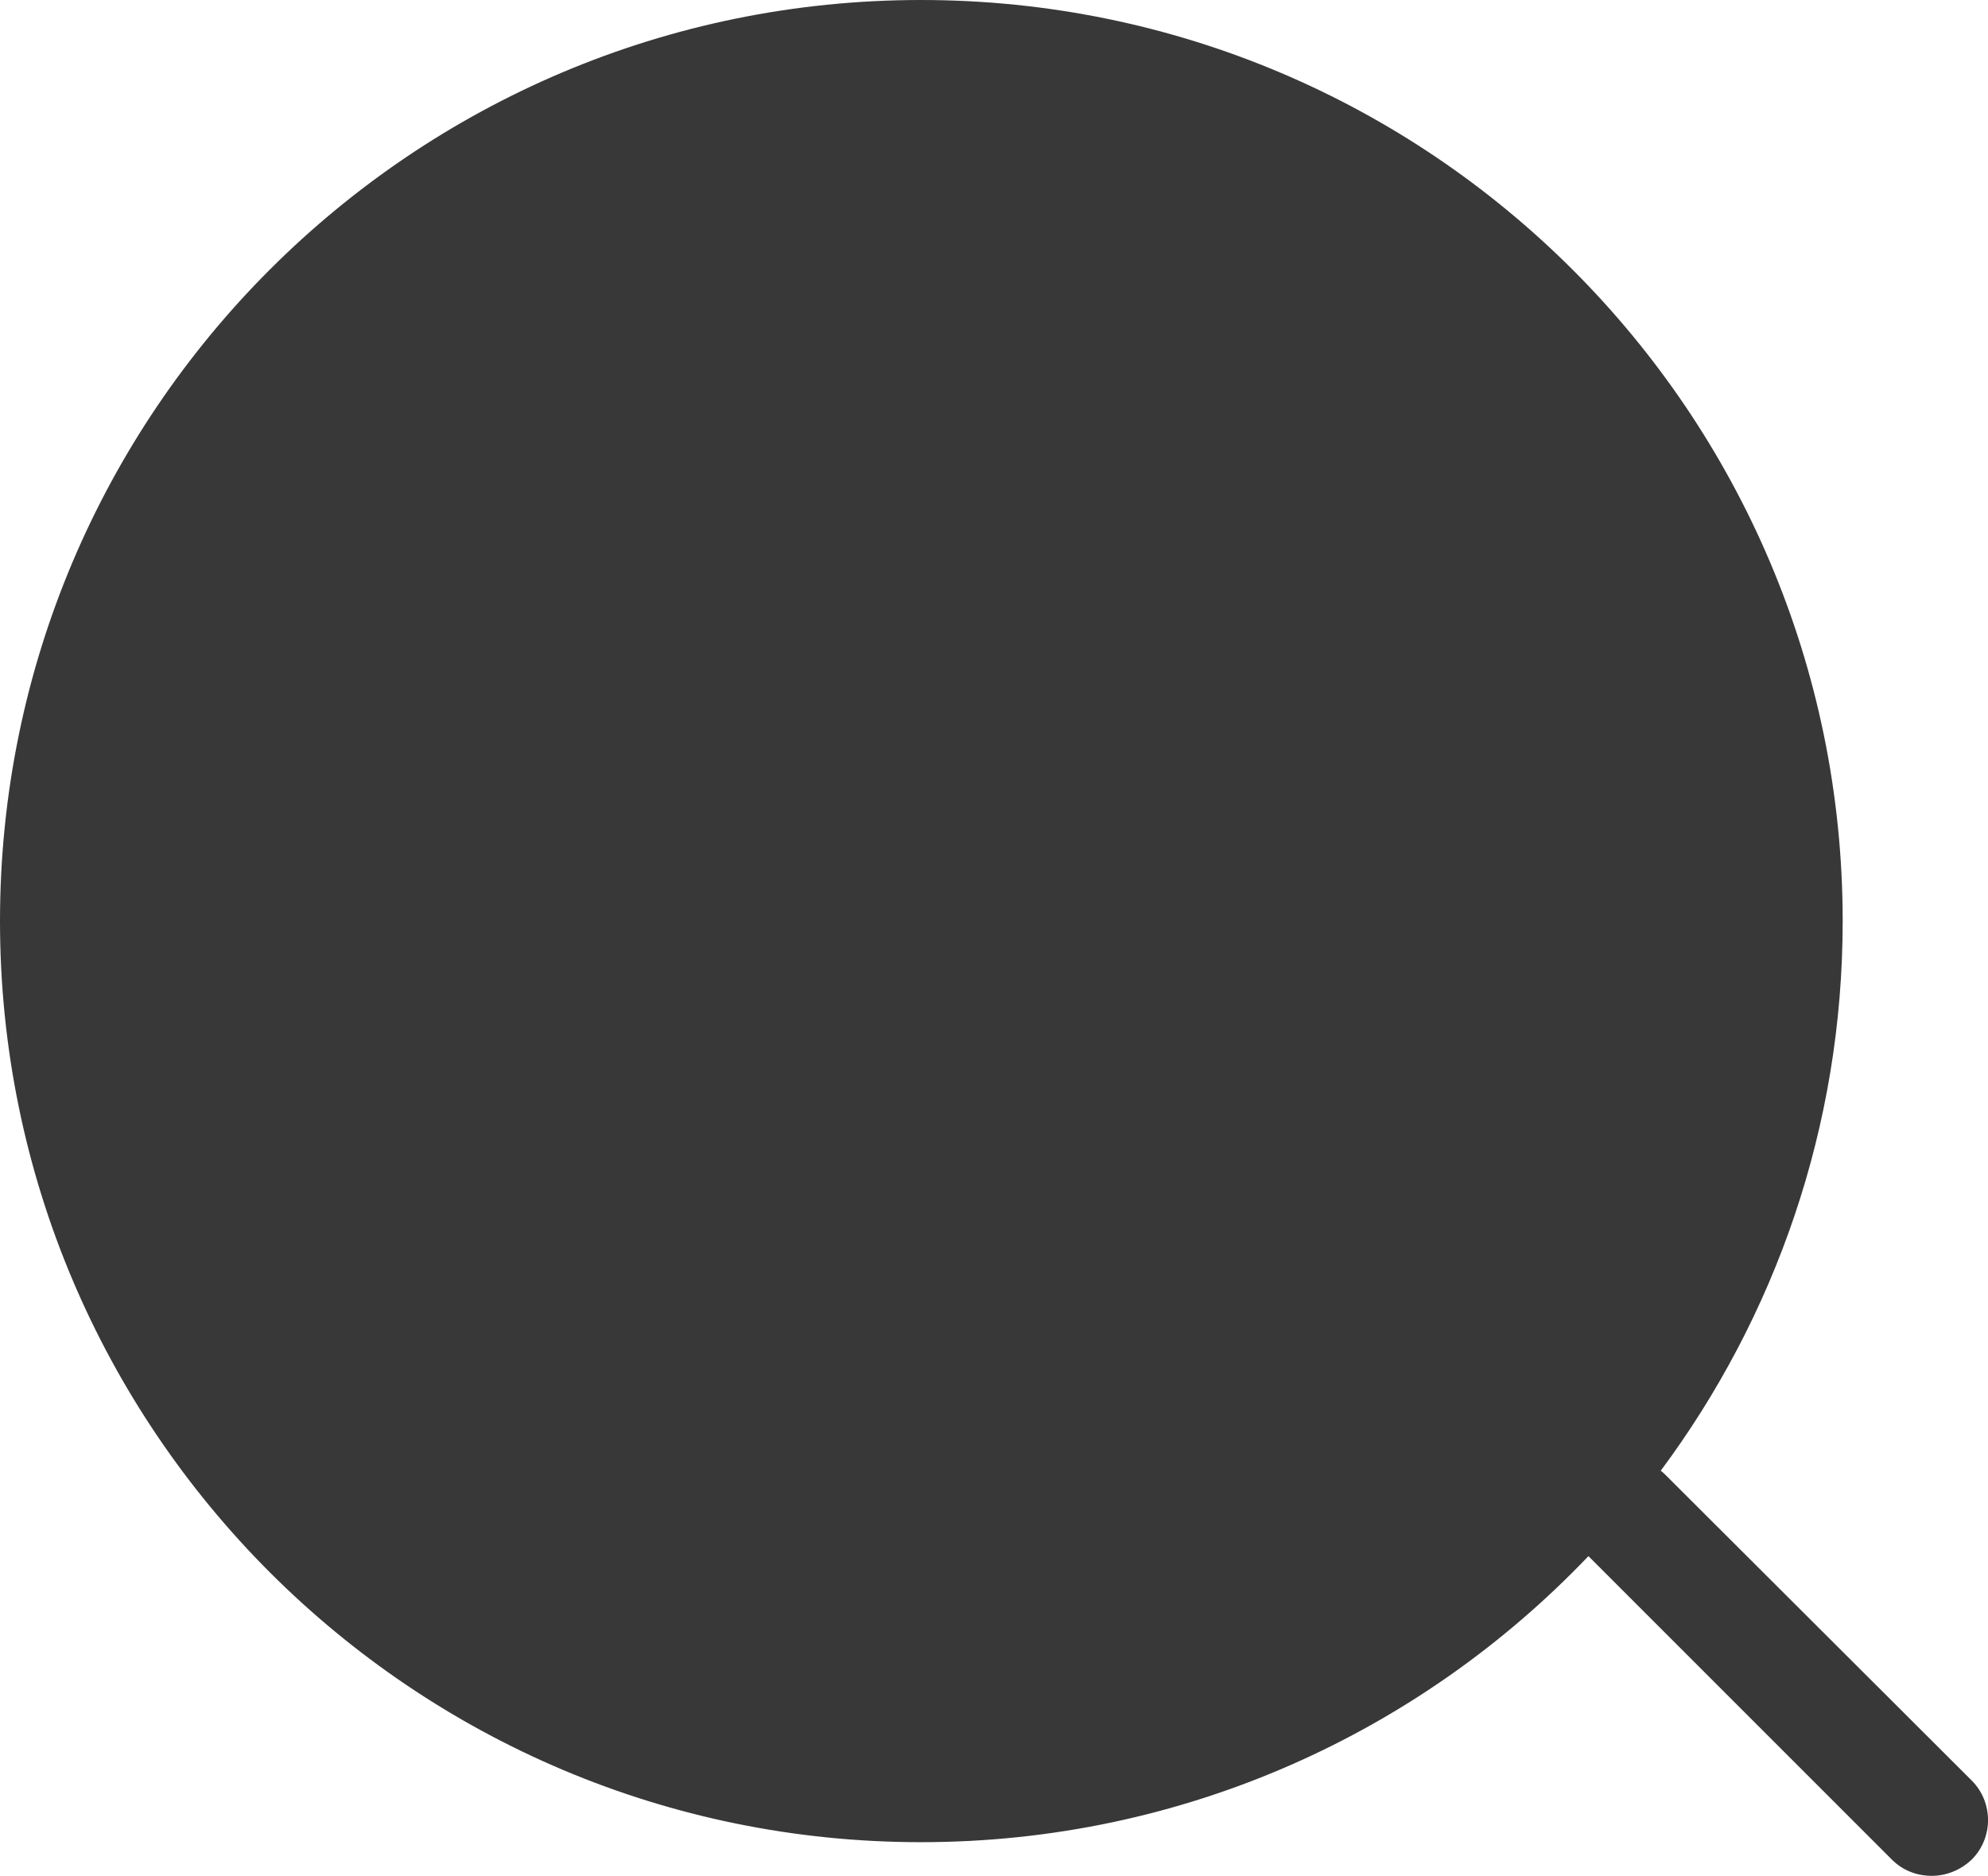
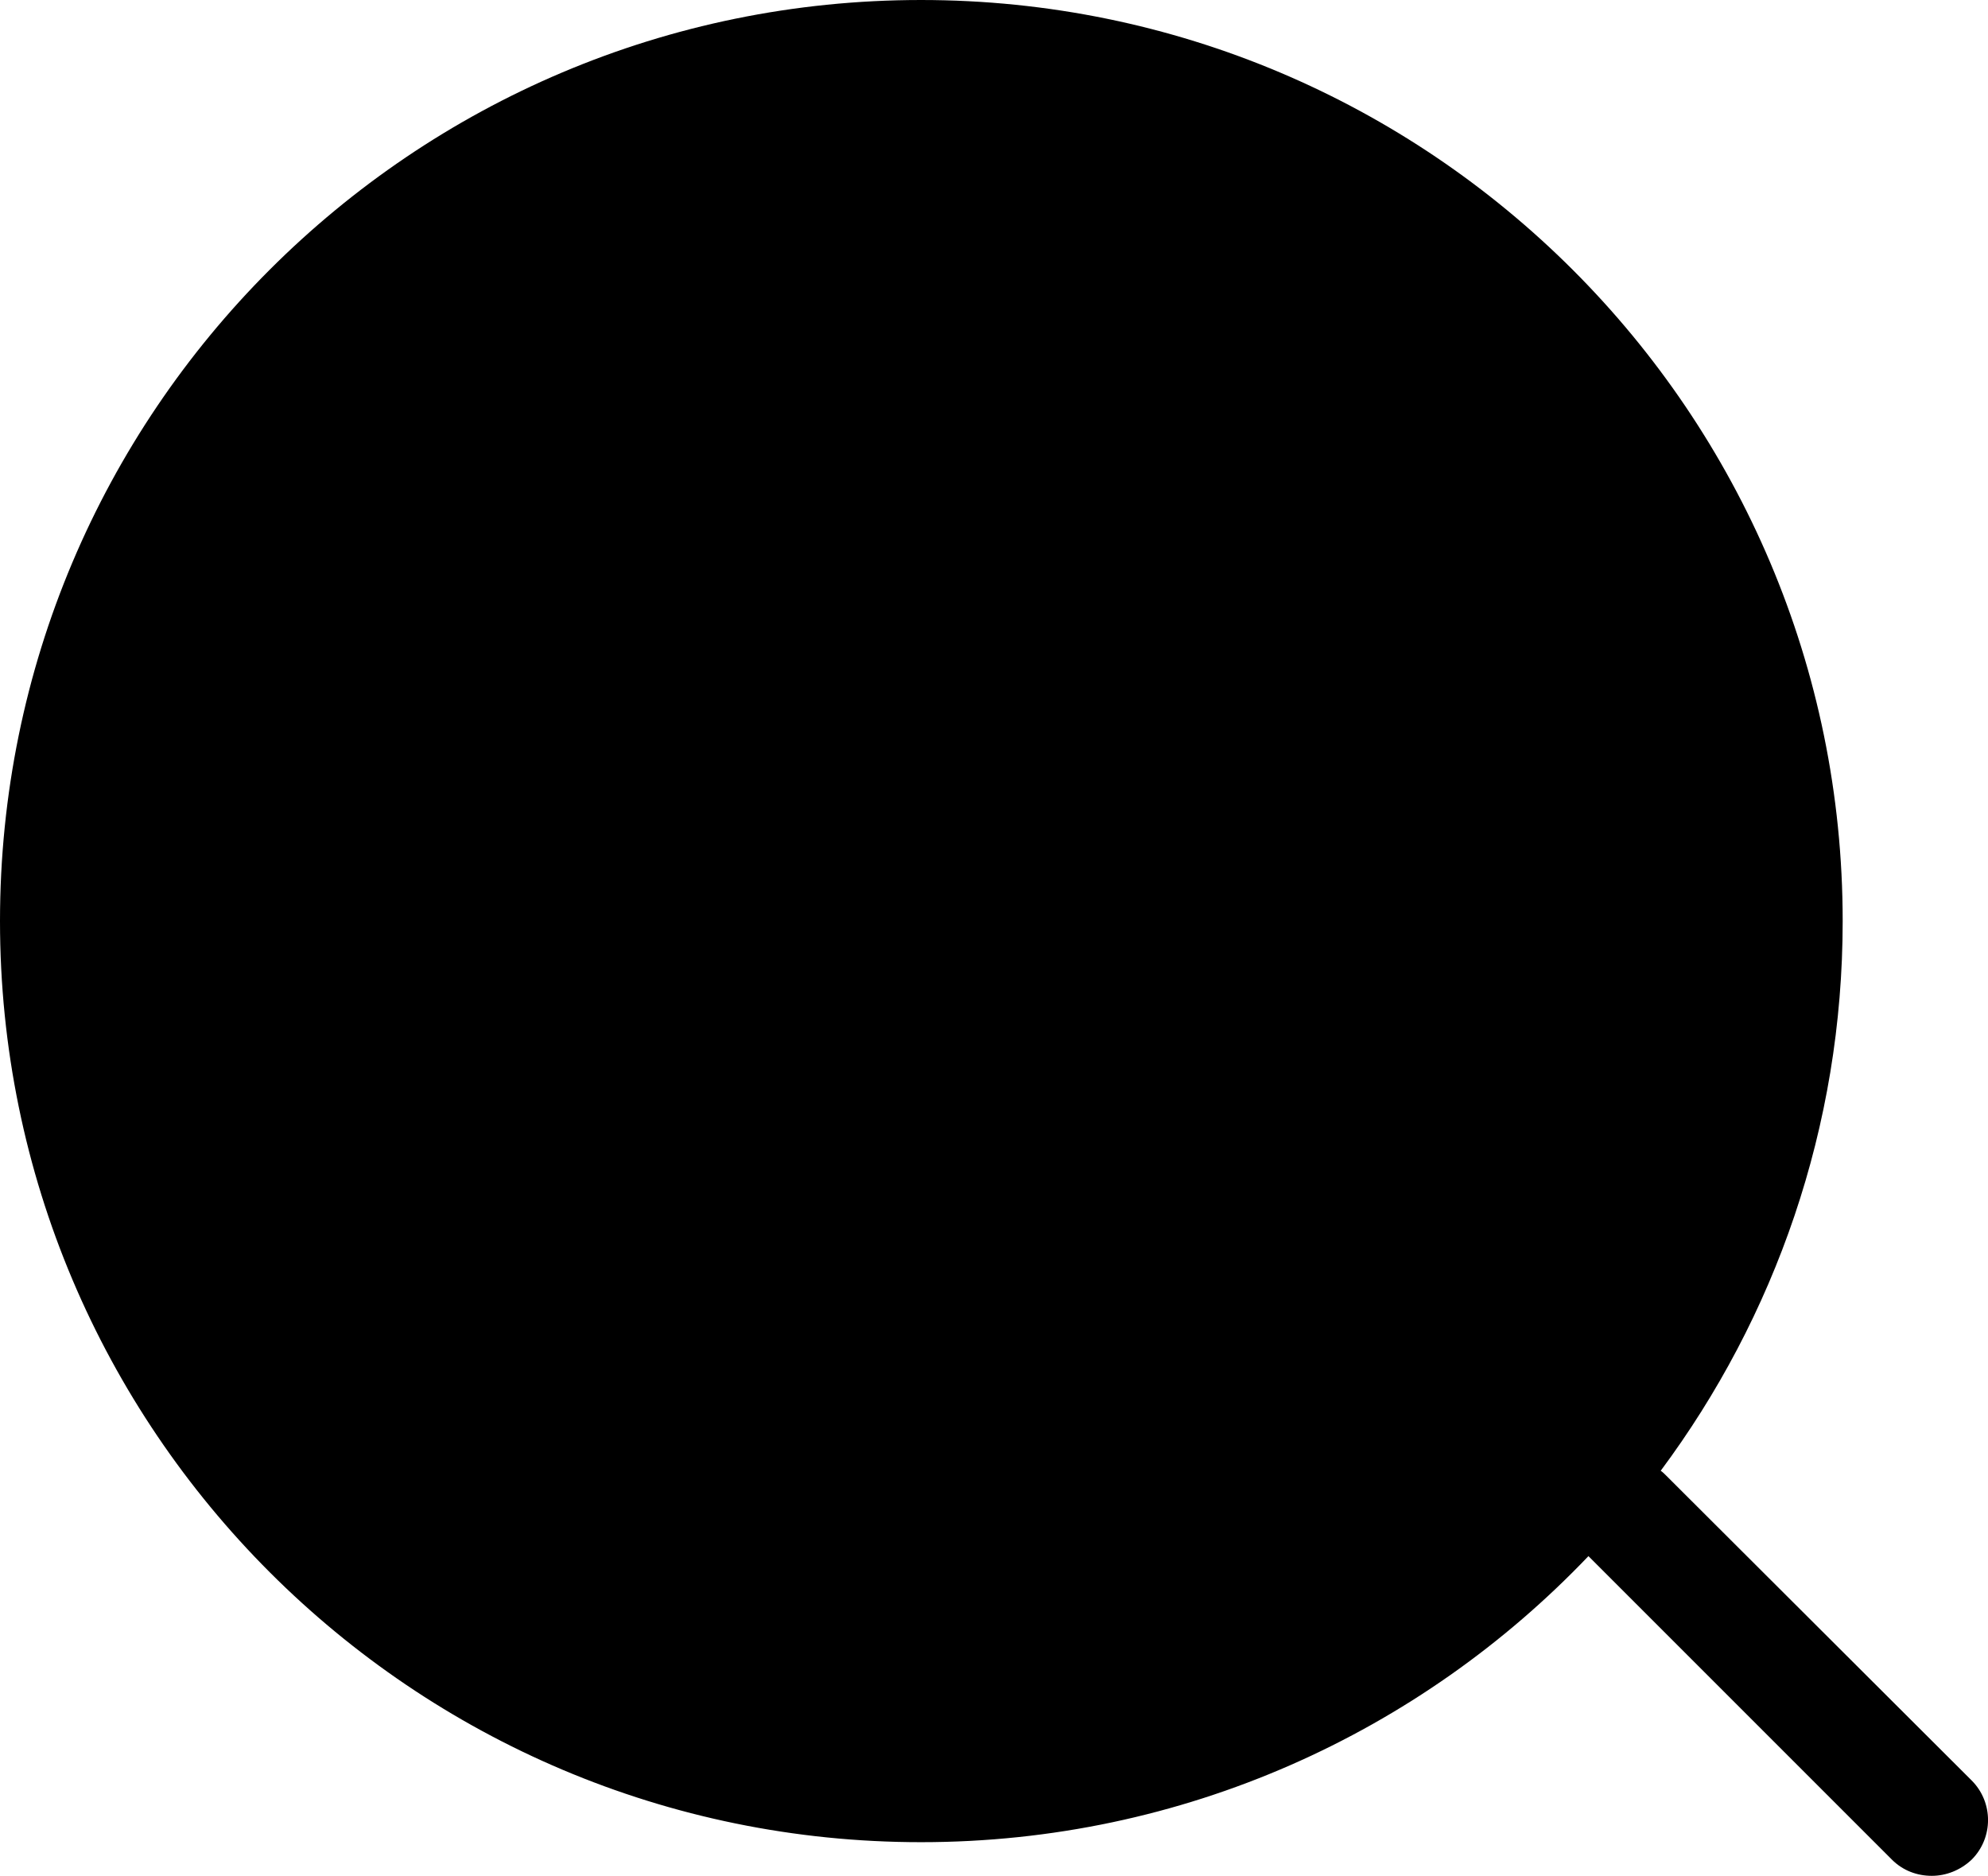
<svg xmlns="http://www.w3.org/2000/svg" id="a" width="319.02" height="301" viewBox="0 0 319.02 301">
  <g id="b">
    <g id="c">
-       <path d="M267.3,236.7c-.2-.2-.5-.5-.8-.7,18.3-24.6,29.2-55.1,29.2-88.2C295.7,66.2,229.5,0,147.8,0S0,66.2,0,147.8s66.2,147.8,147.8,147.8c42.1,0,80.1-17.6,107.1-45.9l48.7,48.7c1.8,1.8,4.1,2.6,6.4,2.6s4.6-.9,6.4-2.6c3.5-3.5,3.5-9.2,0-12.7l-49.1-49h0Z" fill="#383838" />
+       <path d="M267.3,236.7c-.2-.2-.5-.5-.8-.7,18.3-24.6,29.2-55.1,29.2-88.2C295.7,66.2,229.5,0,147.8,0S0,66.2,0,147.8s66.2,147.8,147.8,147.8c42.1,0,80.1-17.6,107.1-45.9l48.7,48.7c1.8,1.8,4.1,2.6,6.4,2.6s4.6-.9,6.4-2.6c3.5-3.5,3.5-9.2,0-12.7l-49.1-49h0Z" />
    </g>
  </g>
</svg>
